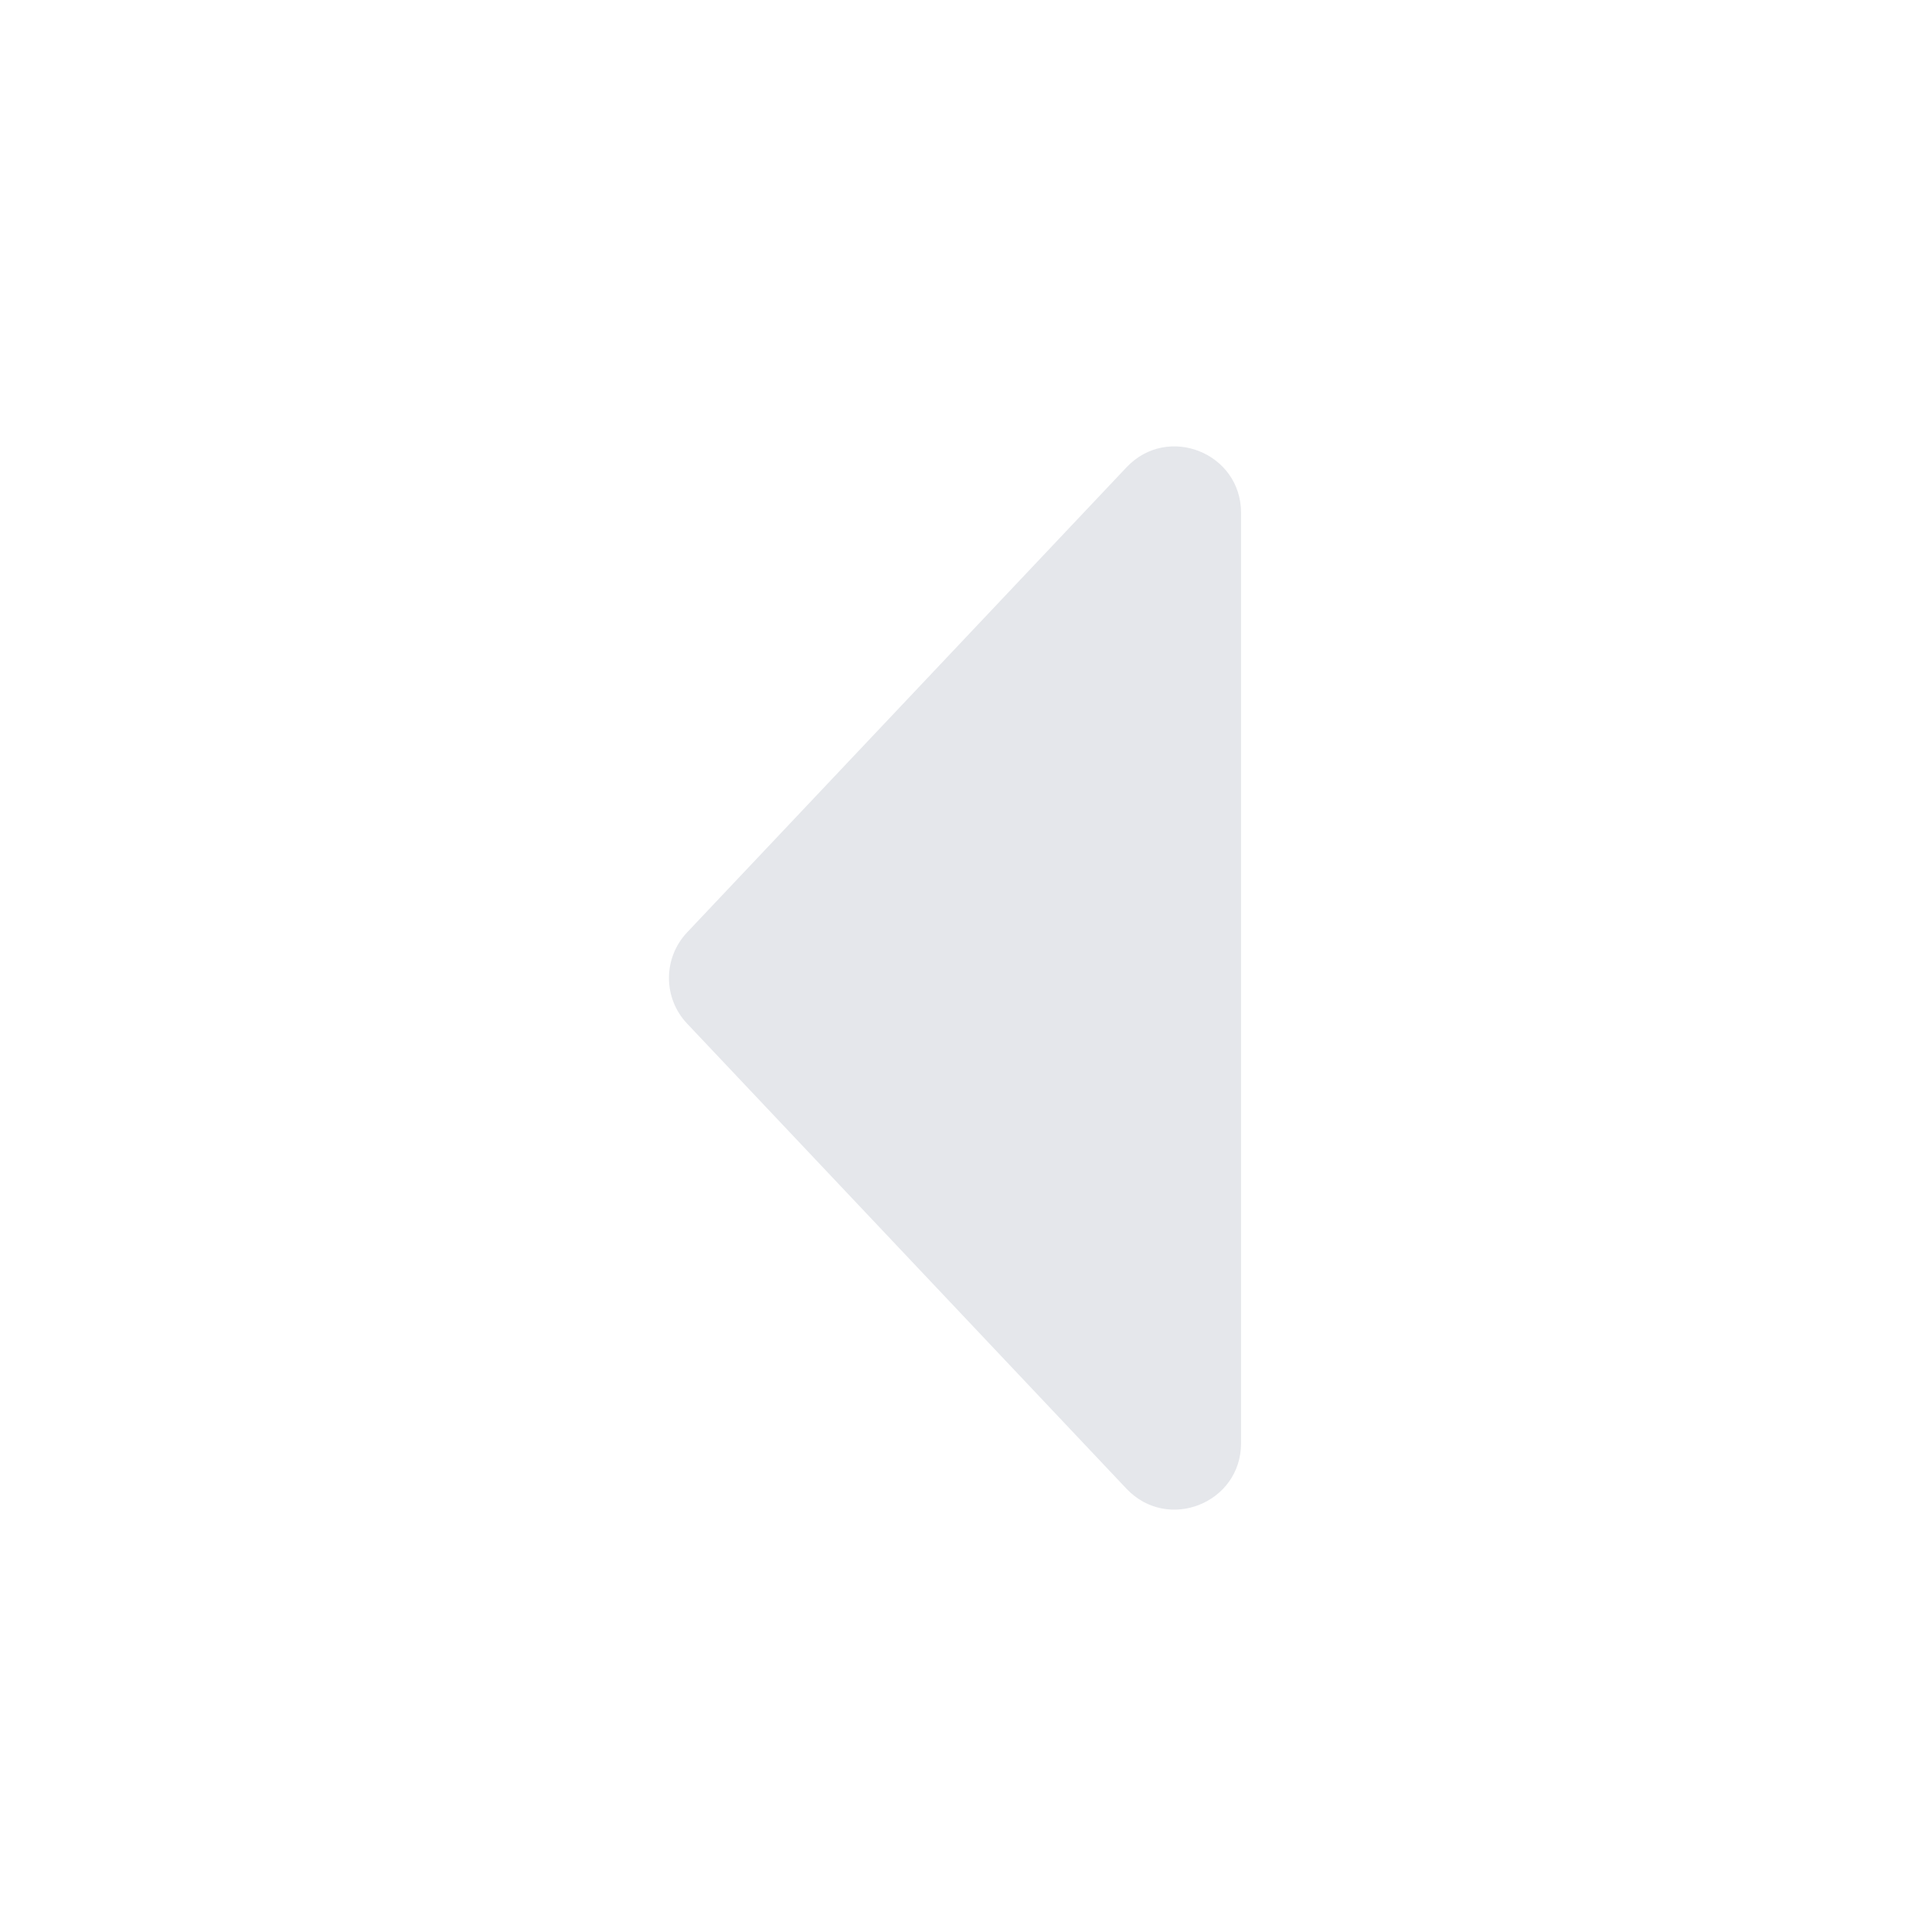
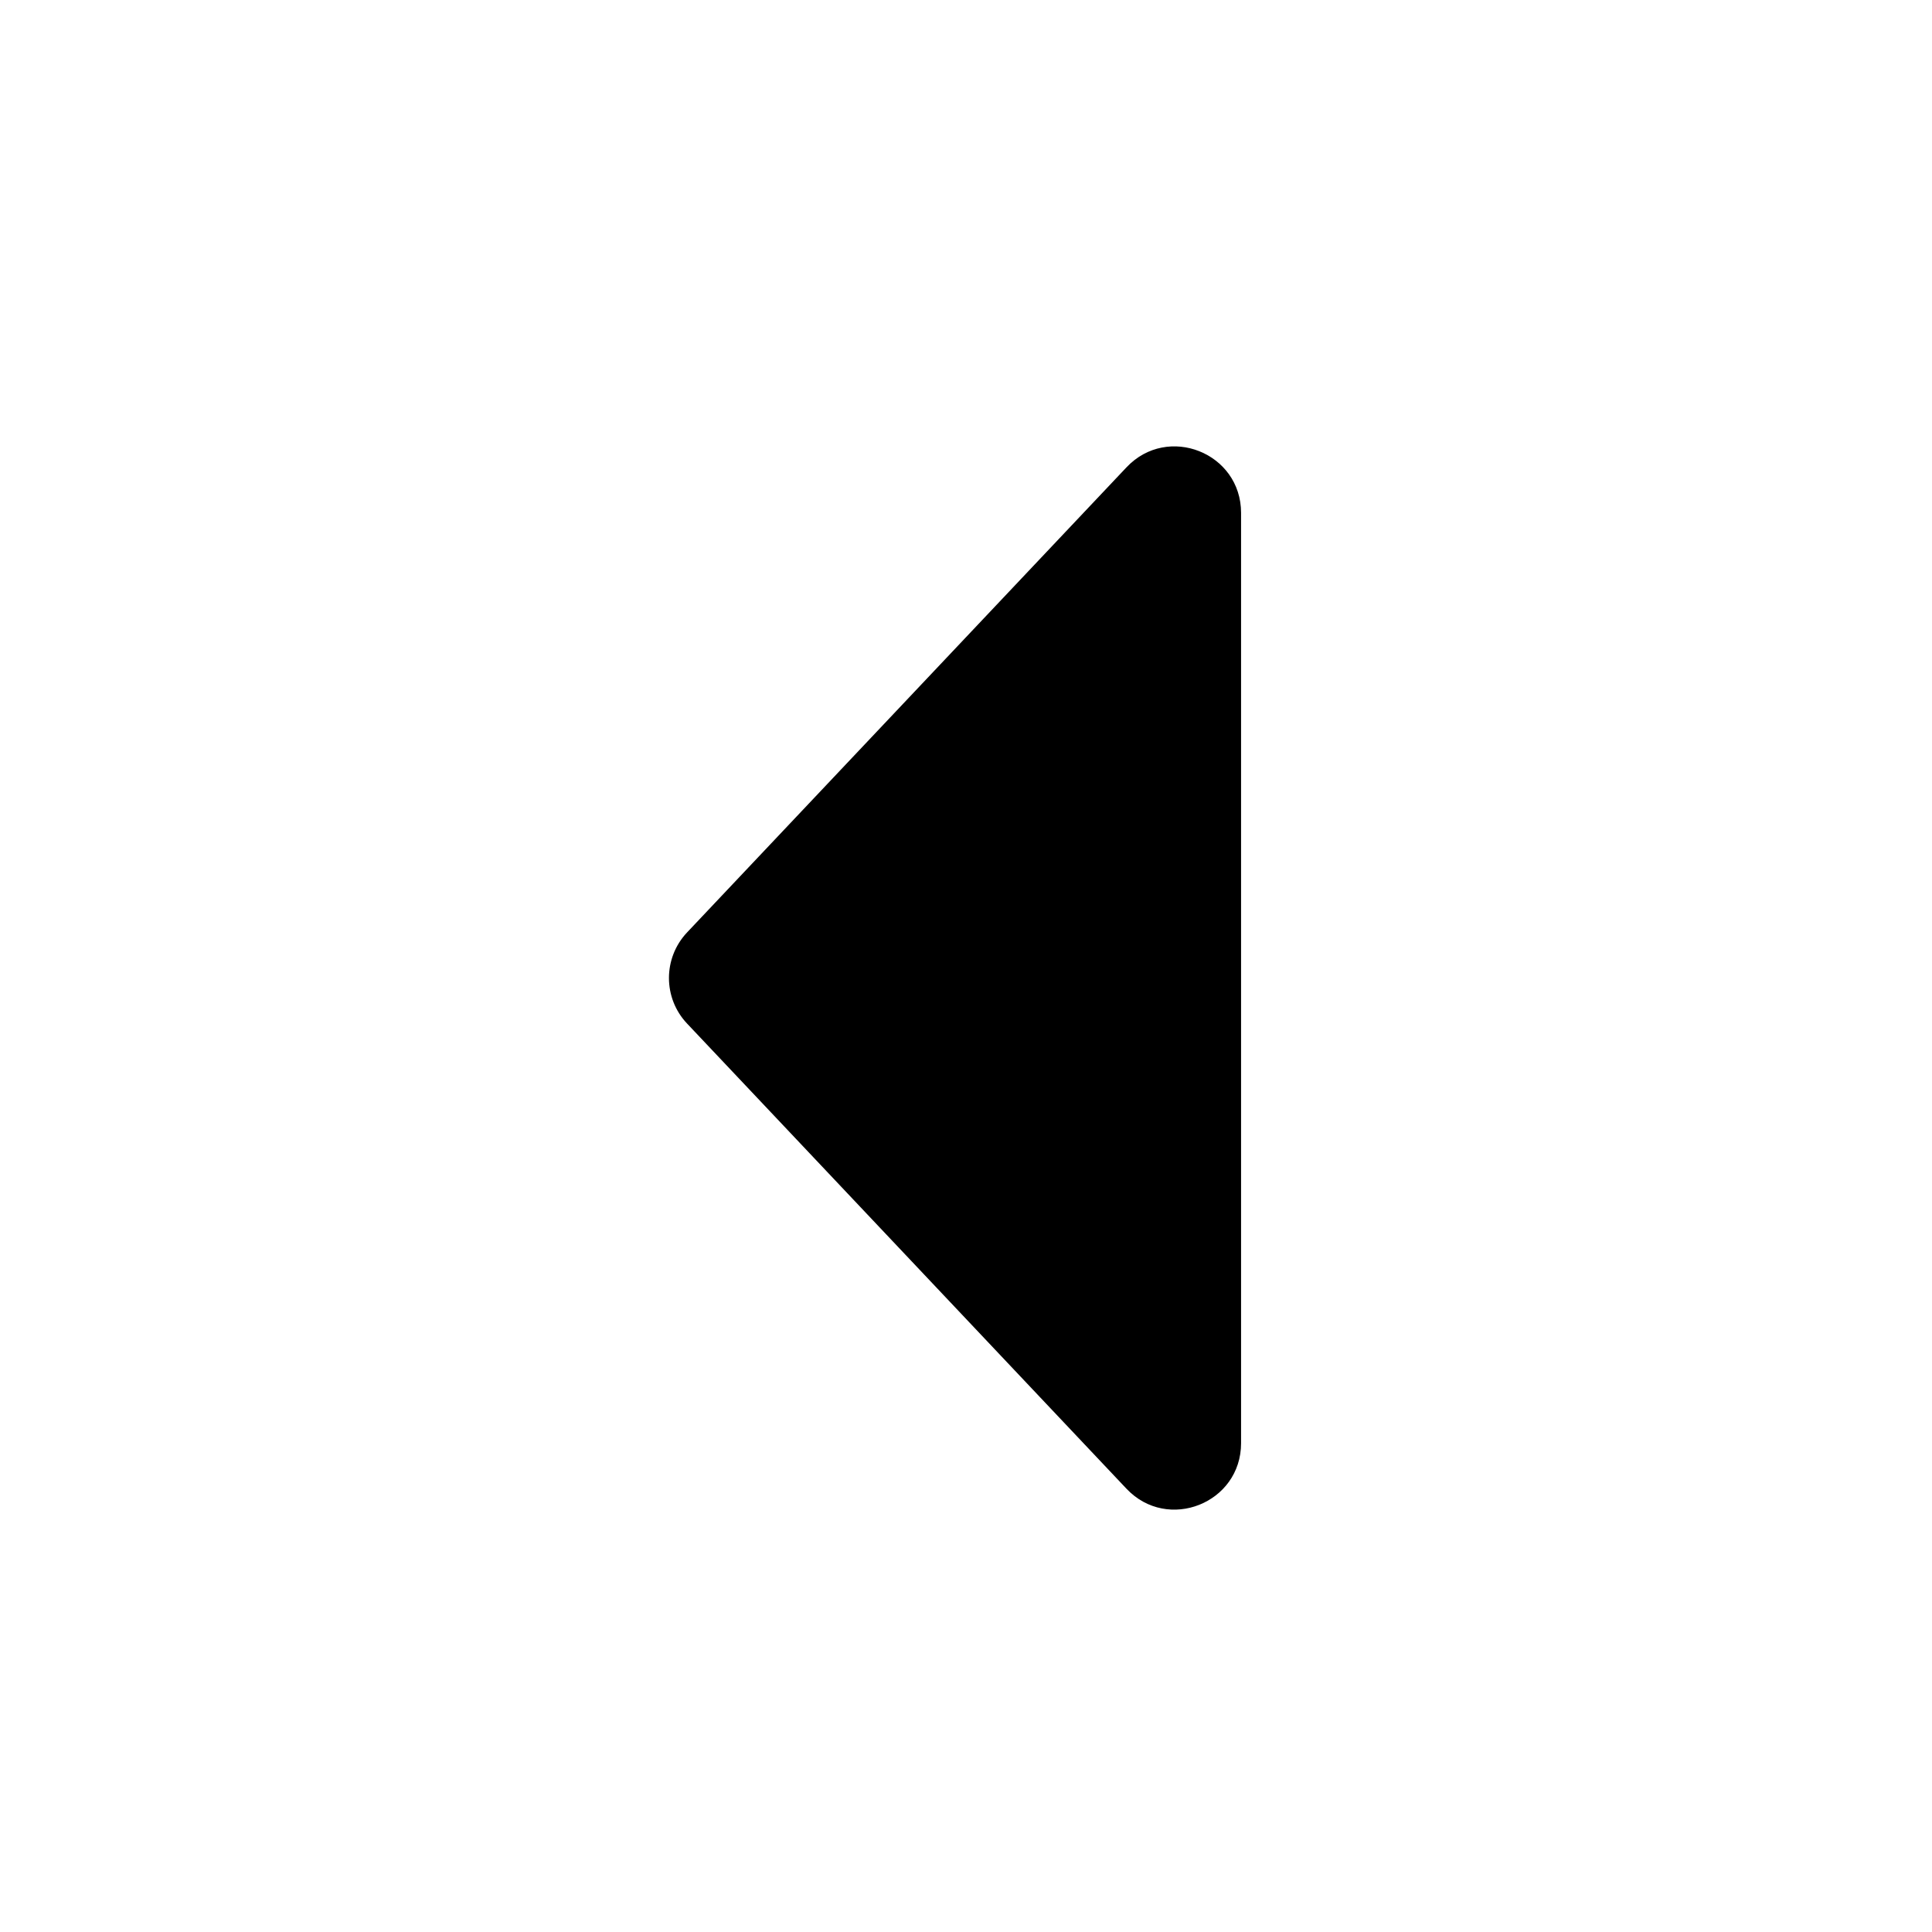
- <svg xmlns="http://www.w3.org/2000/svg" width="24" height="24" viewBox="0 0 24 24" fill="none">
+ <svg xmlns="http://www.w3.org/2000/svg" width="current" height="current" viewBox="0 0 24 24" fill="currentColor">
  <g id="ic_arrow">
-     <path id="Polygon 1" d="M8.535 12.715C8.235 12.398 8.235 11.901 8.535 11.583L13.994 5.805C14.506 5.263 15.417 5.625 15.417 6.371V17.928C15.417 18.673 14.506 19.035 13.994 18.494L8.535 12.715Z" fill="#E5E7EB" />
+     <path id="Polygon 1" d="M8.535 12.715C8.235 12.398 8.235 11.901 8.535 11.583L13.994 5.805C14.506 5.263 15.417 5.625 15.417 6.371V17.928C15.417 18.673 14.506 19.035 13.994 18.494L8.535 12.715Z" fill="currentColor" />
  </g>
</svg>
